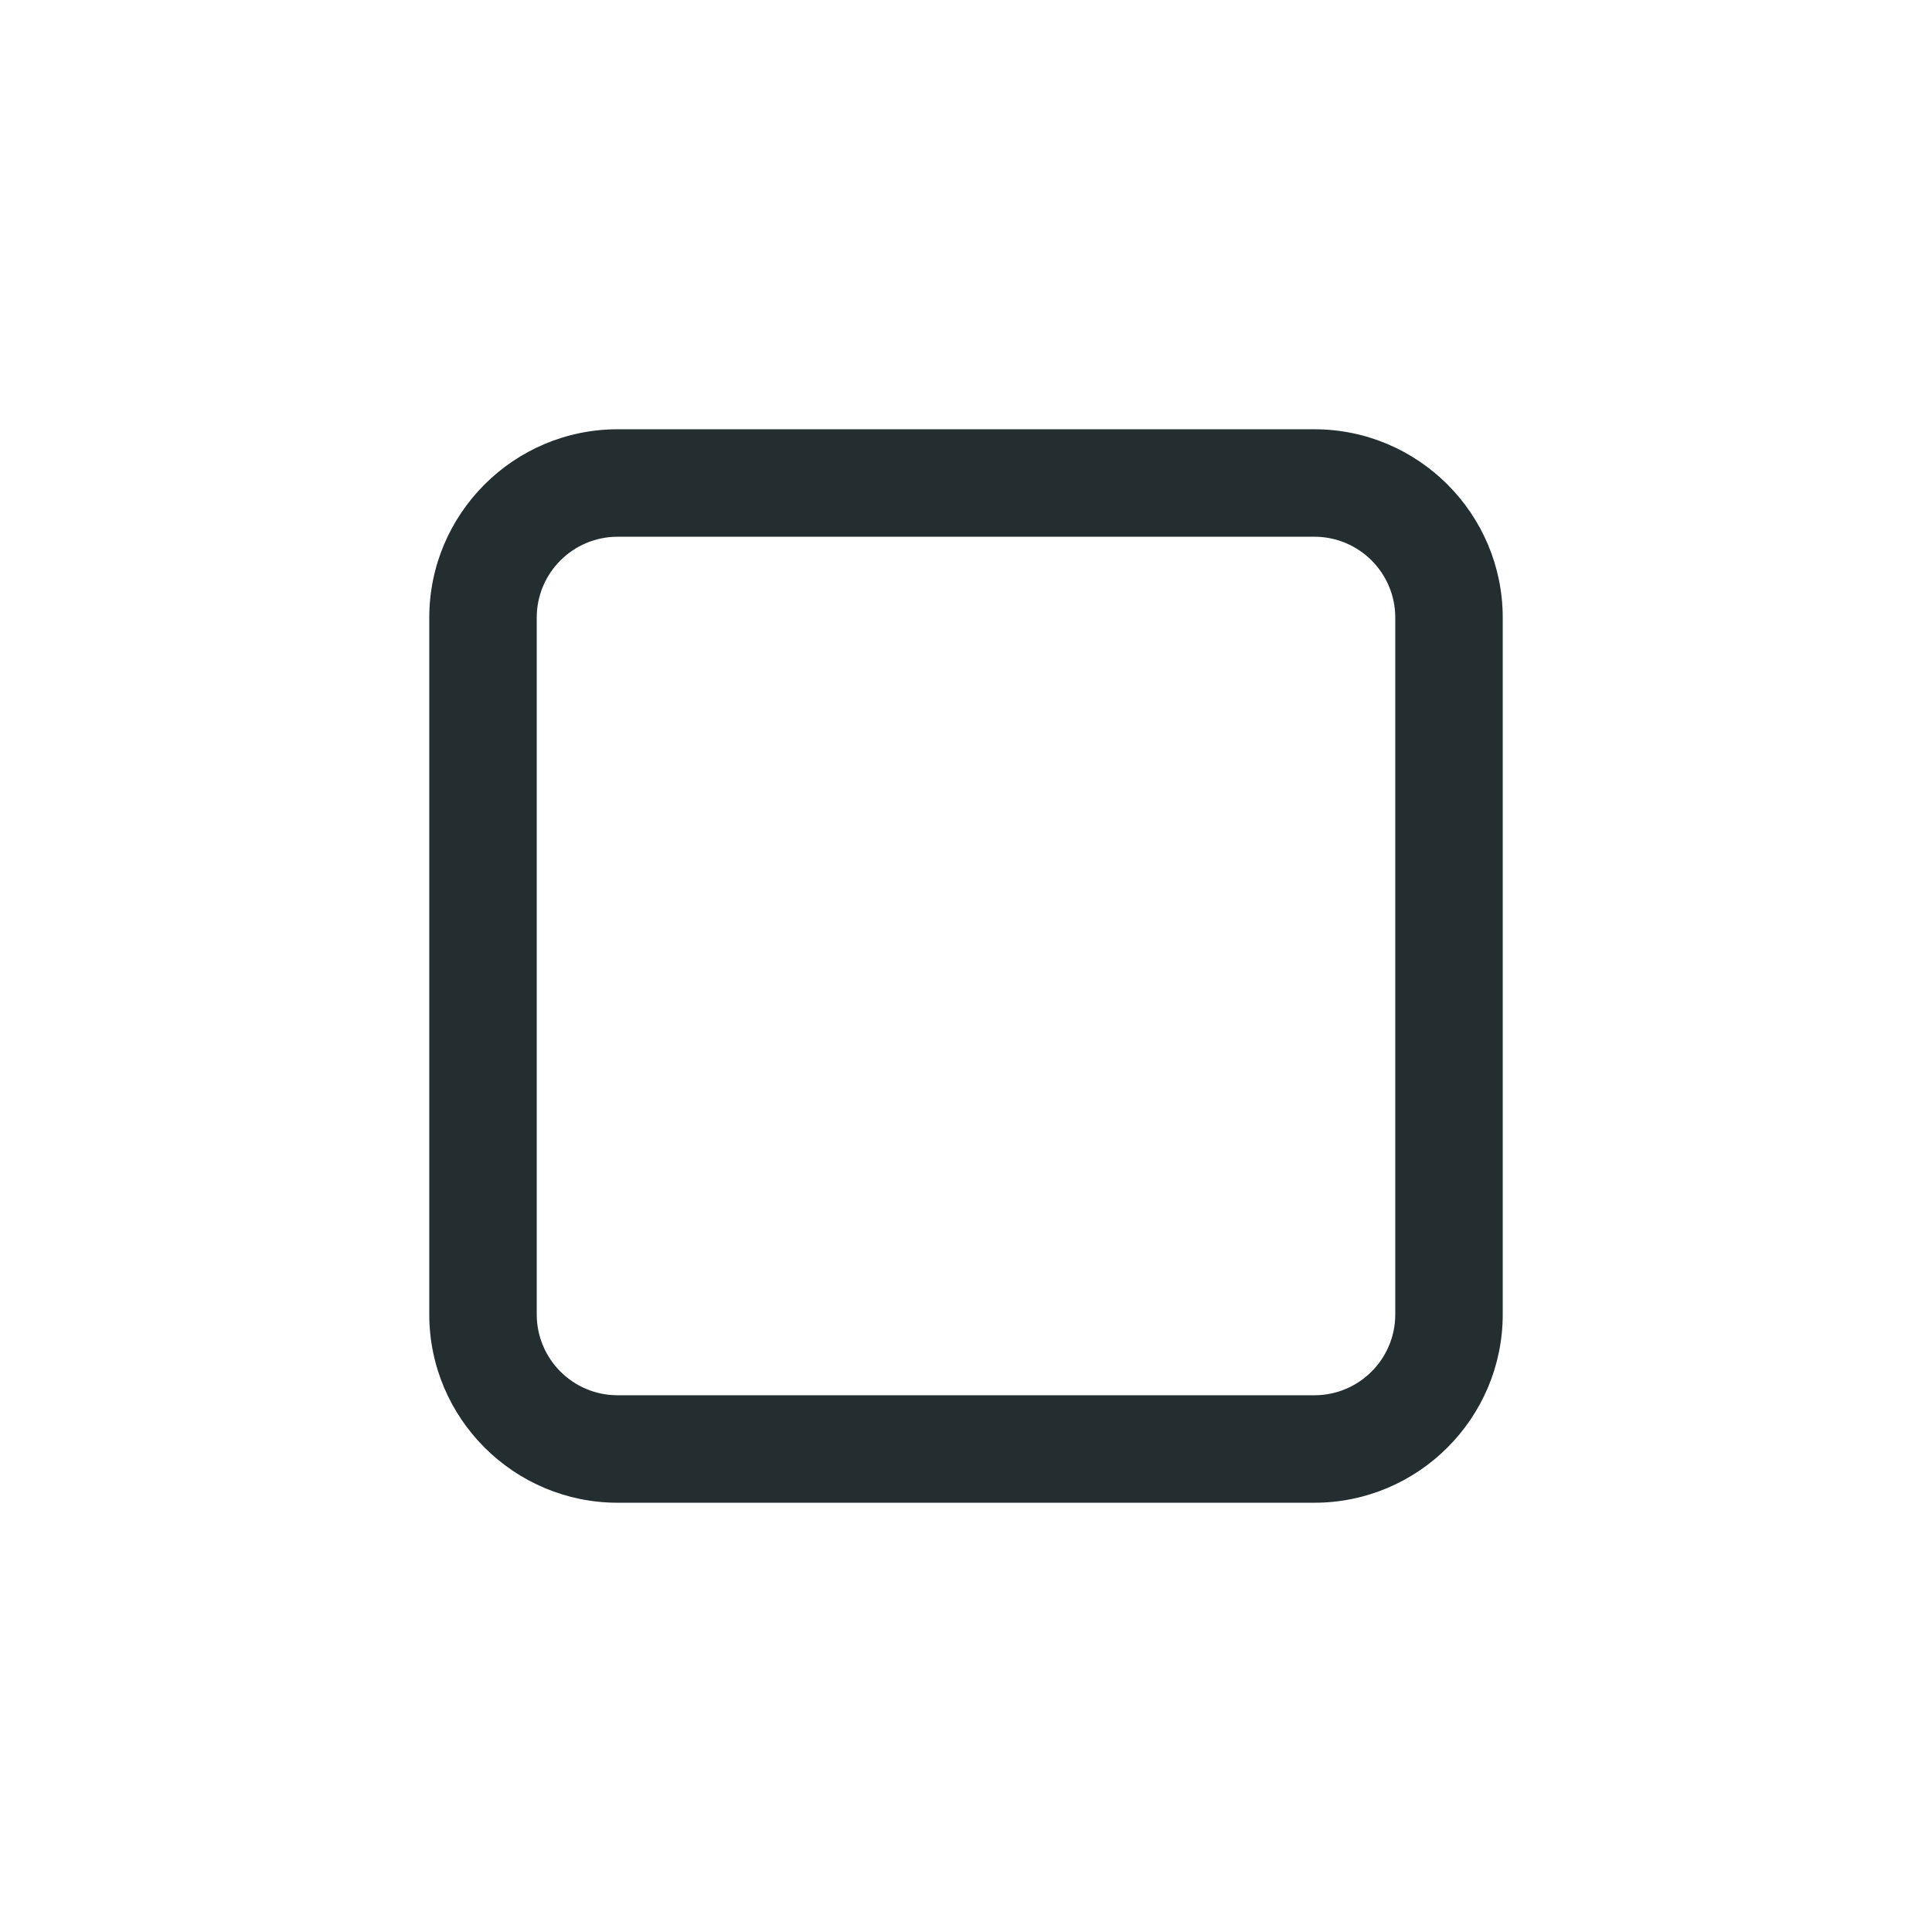
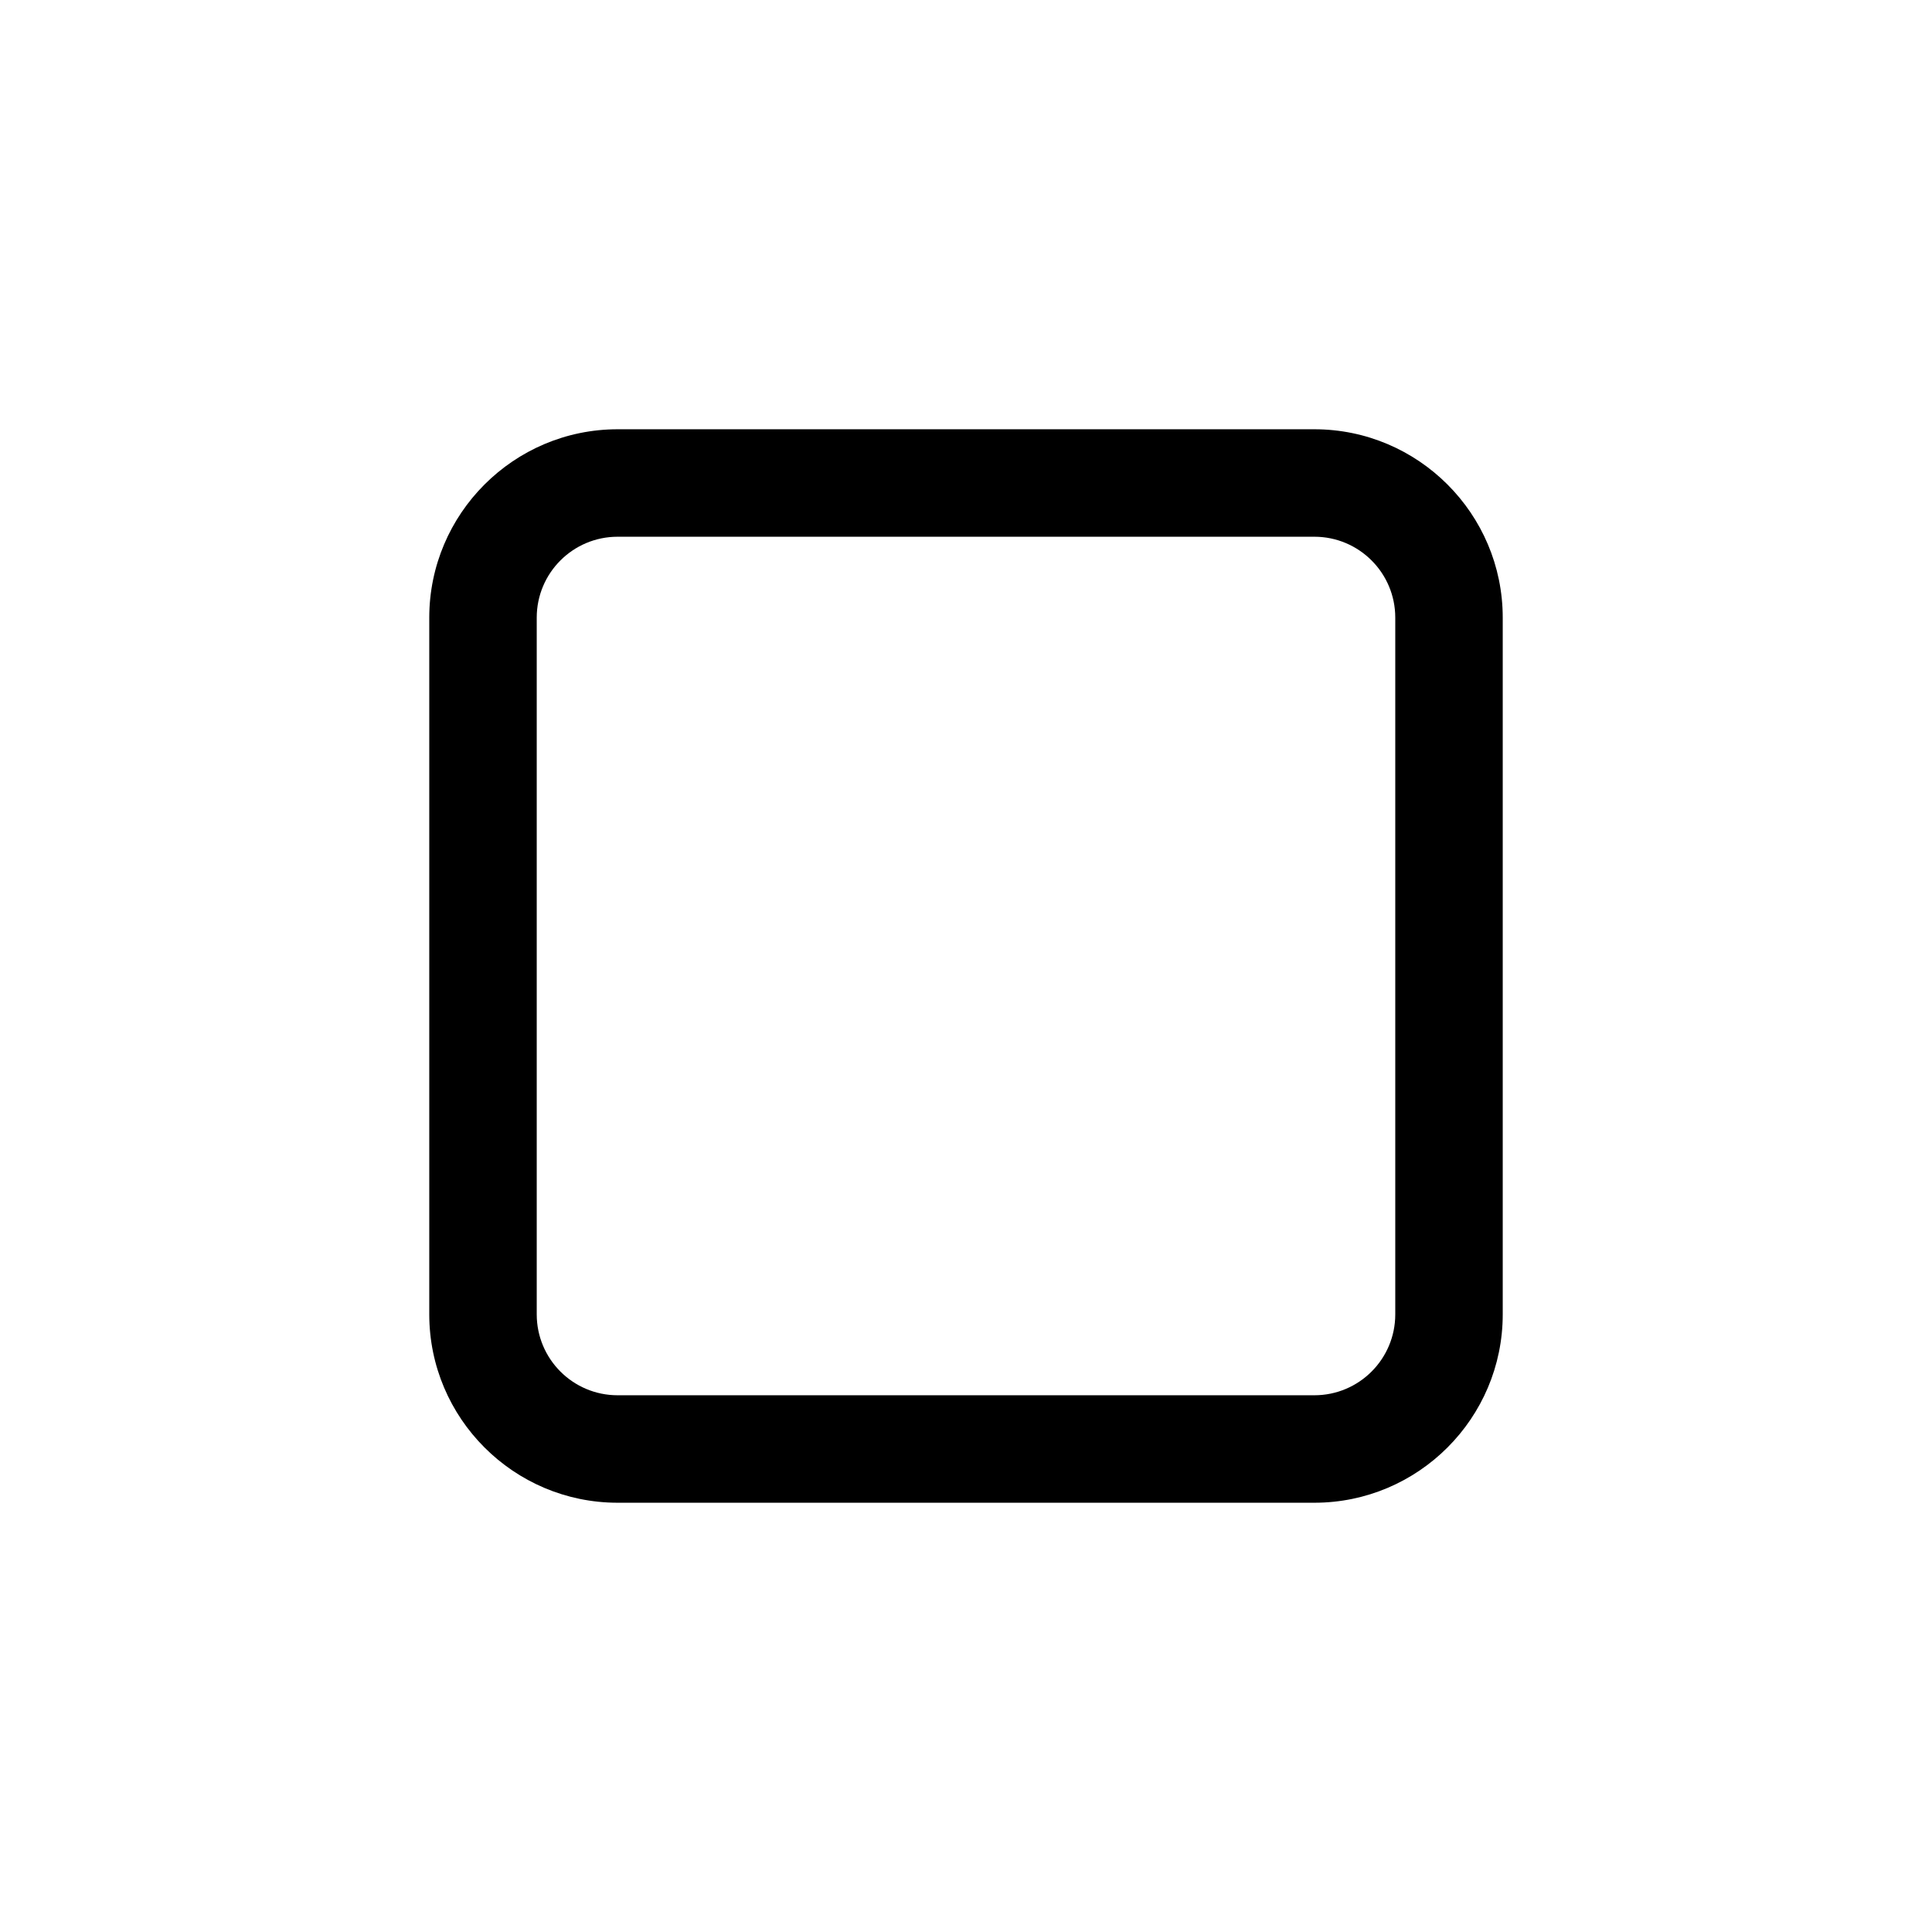
<svg xmlns="http://www.w3.org/2000/svg" id="Grid" viewBox="0 0 32 32">
-   <defs>
-     <style>
-       .cls-1 {
-         fill: #242e30;
-       }
-     </style>
-   </defs>
  <path class="cls-1" d="M21.77,7.11h-11.54c-1.72,0-3.12,1.4-3.12,3.12v11.54c0,1.72,1.4,3.12,3.12,3.12h11.54c1.72,0,3.12-1.4,3.12-3.12v-11.54c0-1.72-1.4-3.12-3.12-3.12ZM23.11,21.77c0,.74-.6,1.34-1.34,1.34h-11.54c-.74,0-1.34-.6-1.34-1.34v-11.54c0-.74.6-1.34,1.34-1.34h11.54c.74,0,1.34.6,1.34,1.34v11.54Z" />
</svg>
